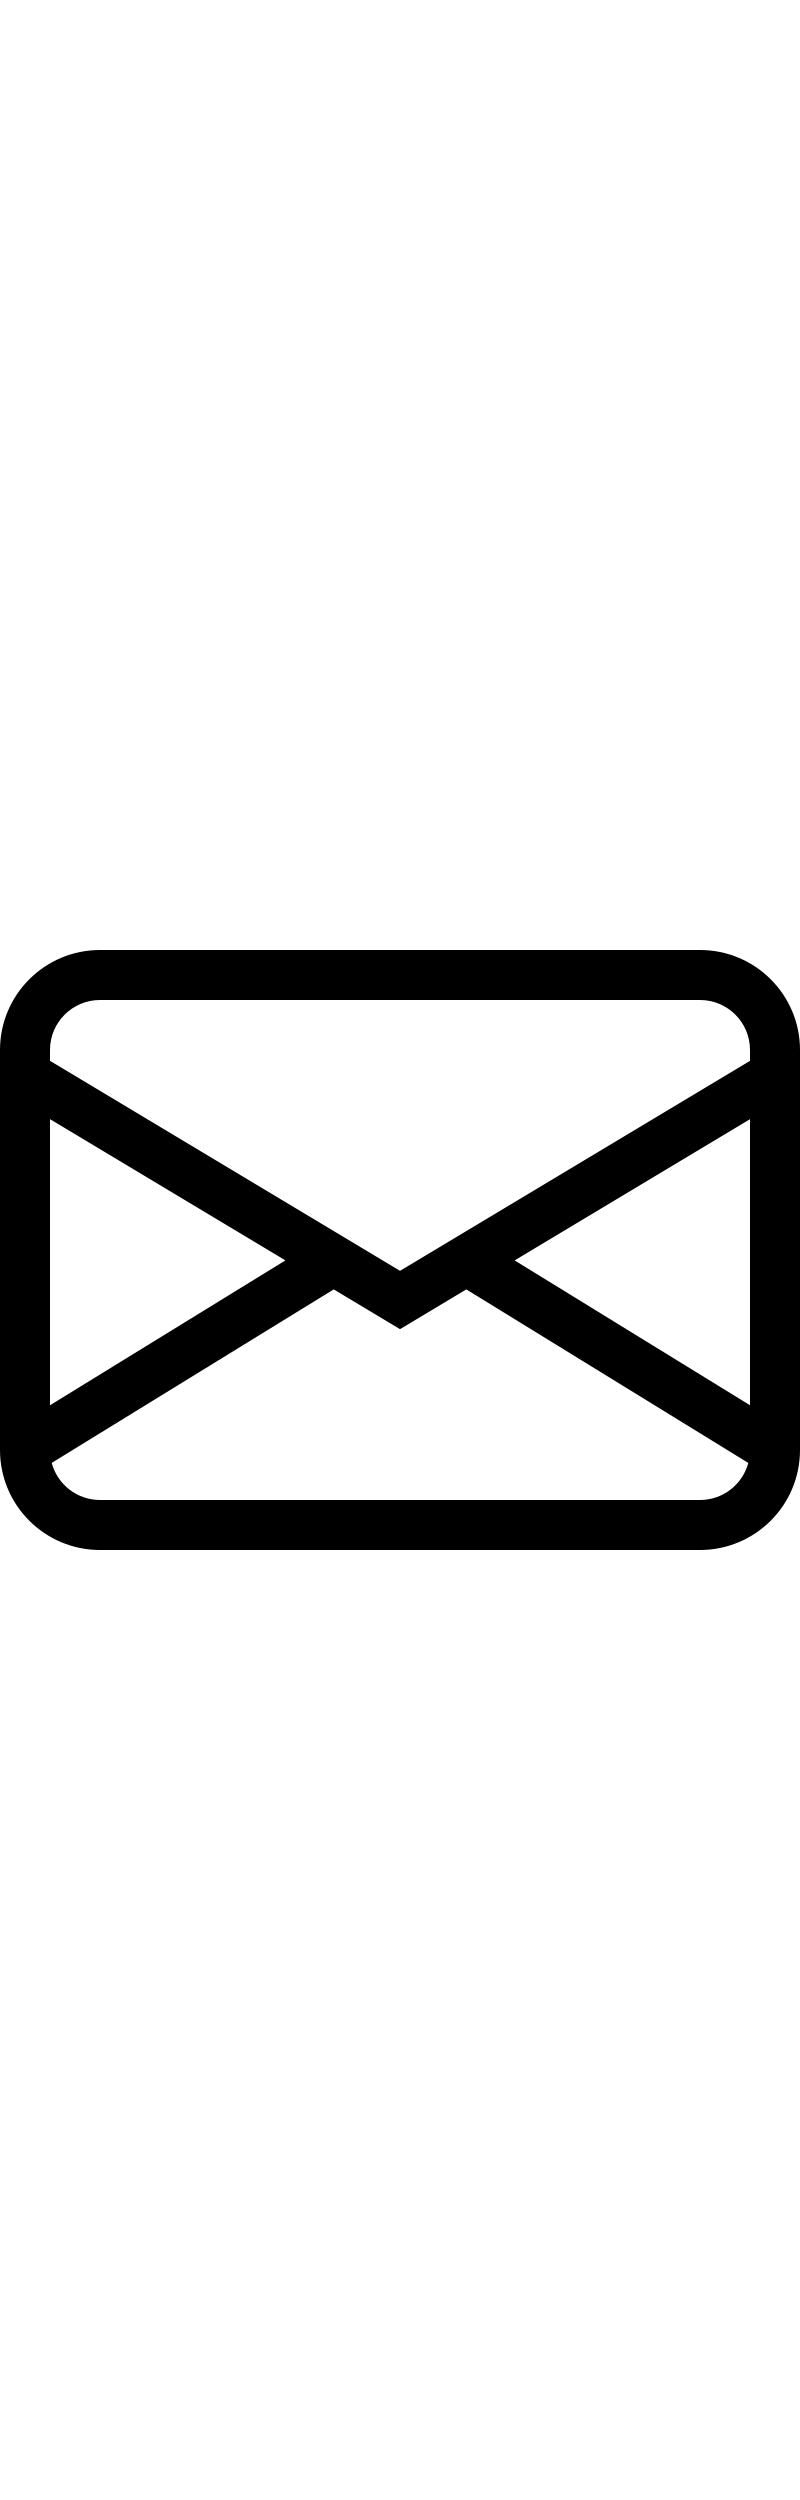
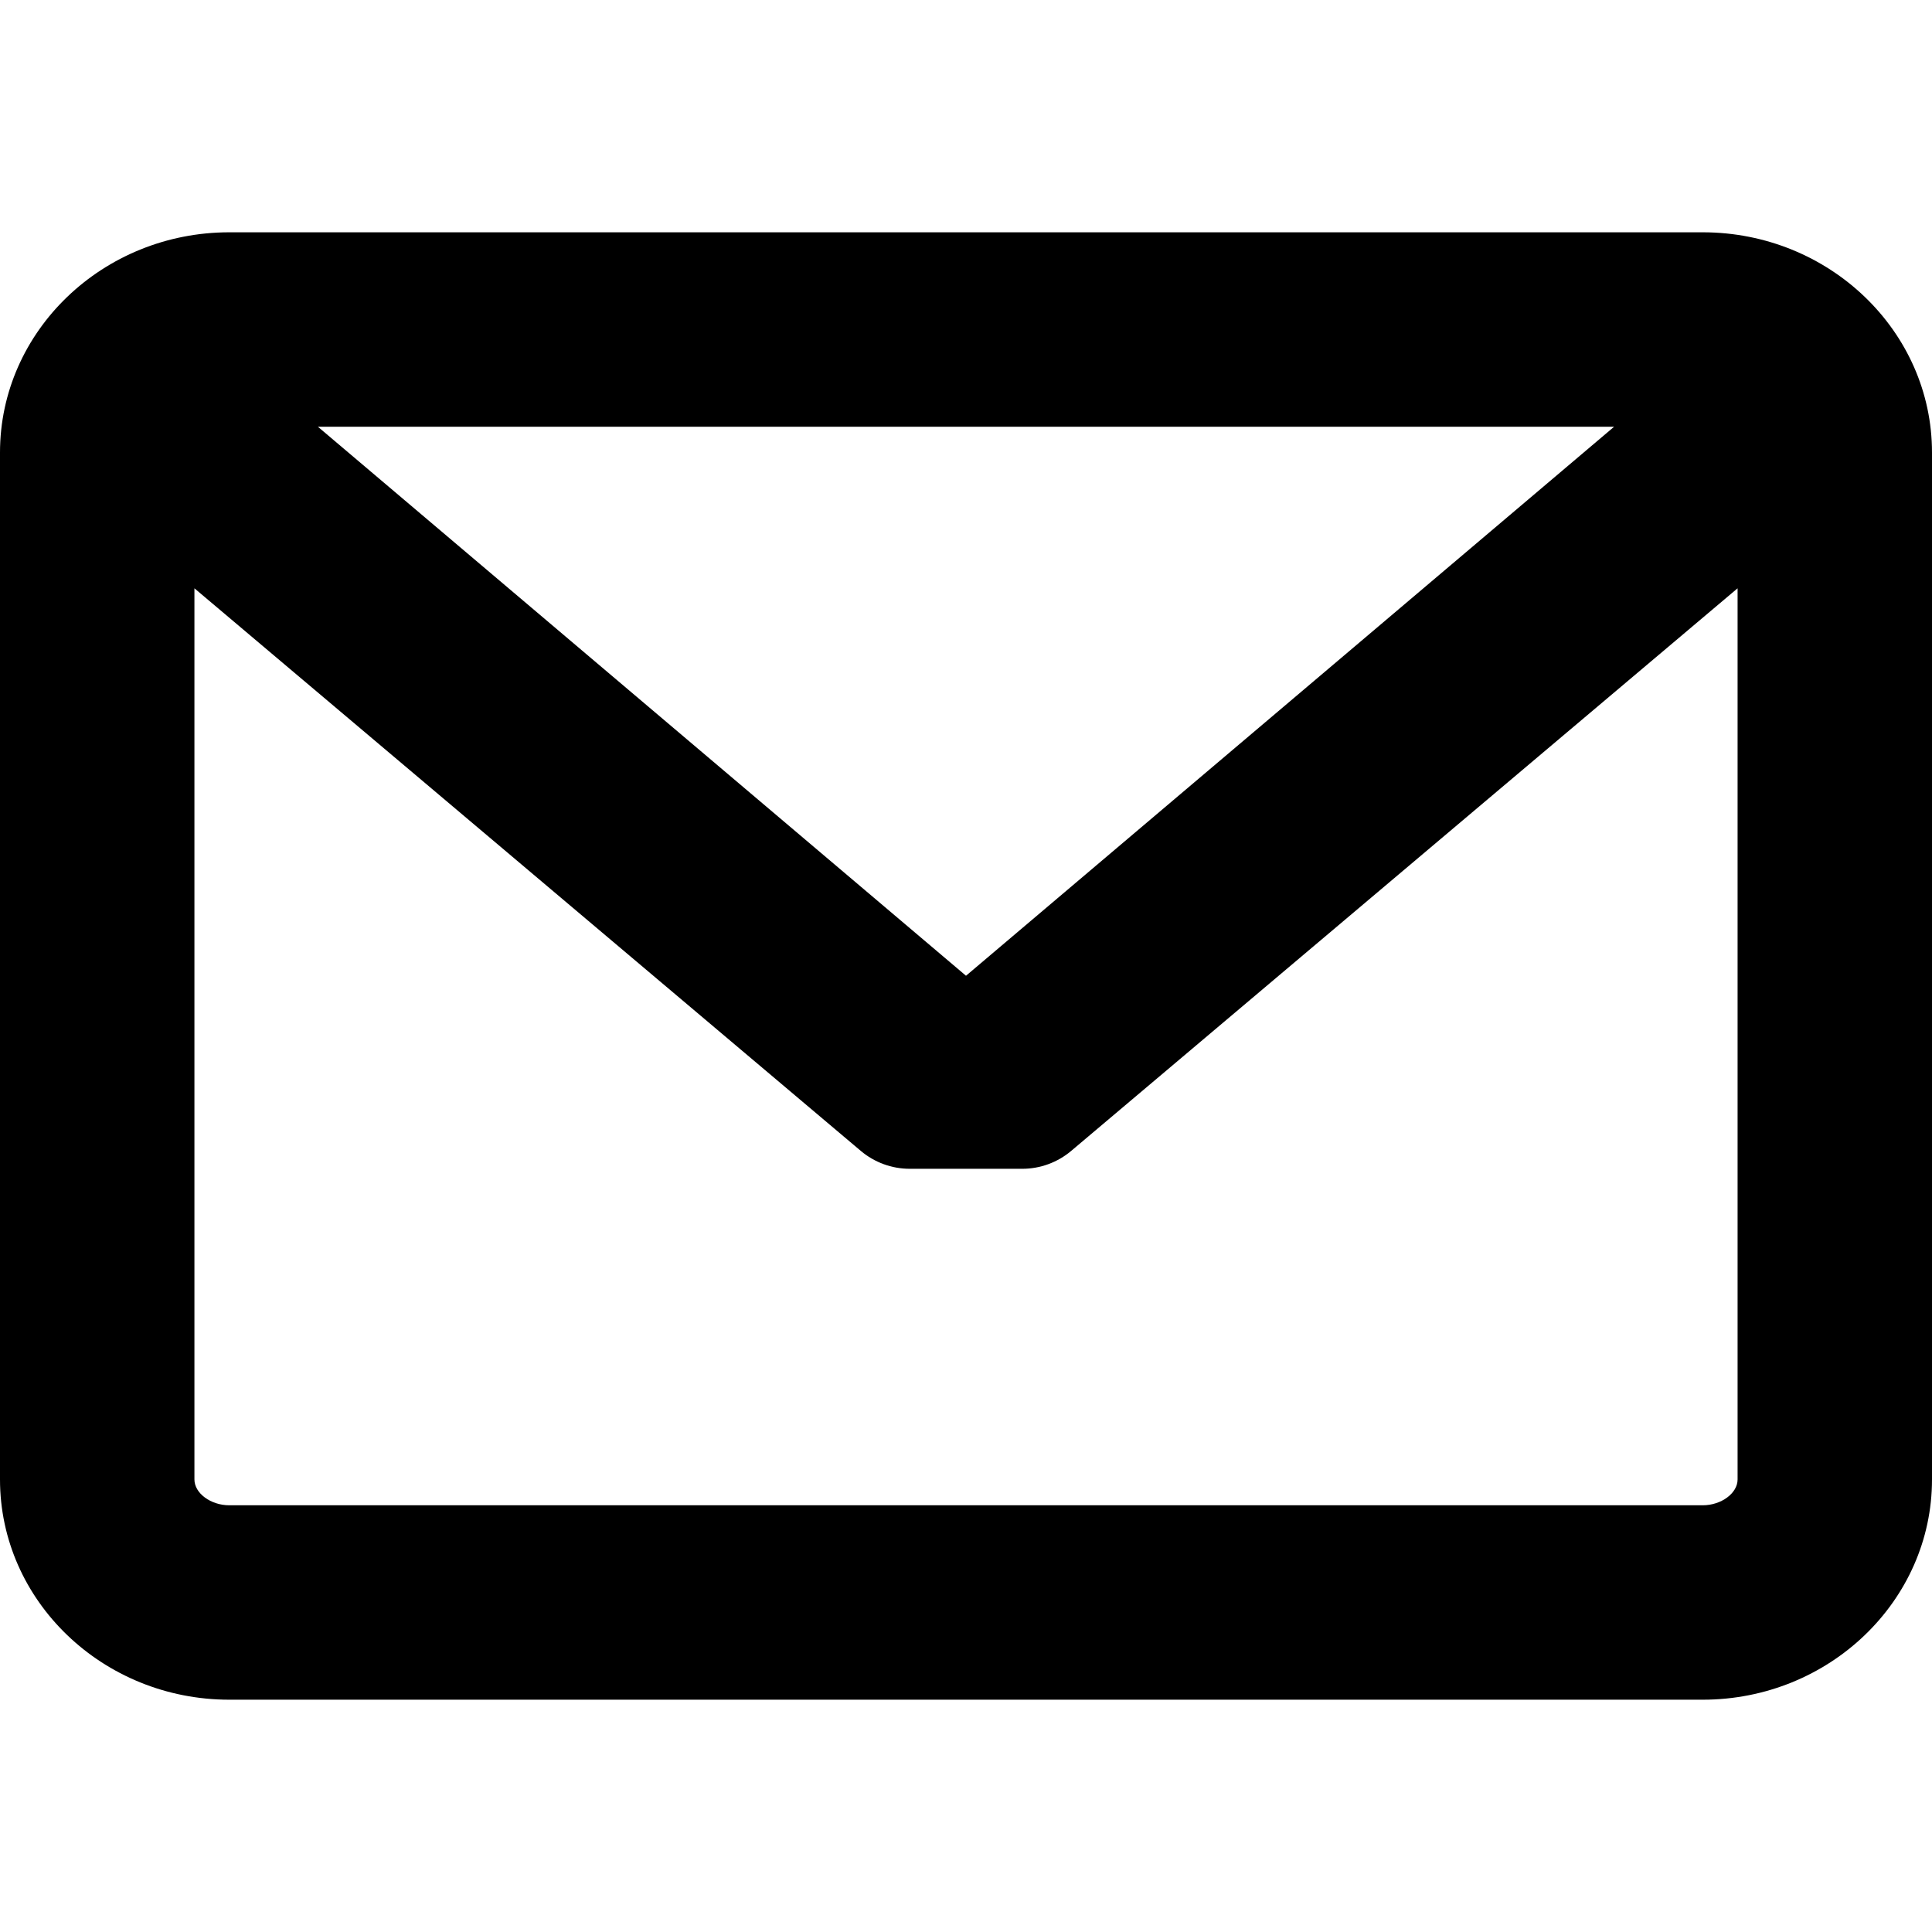
- <svg xmlns="http://www.w3.org/2000/svg" width="16" height="50" fill="currentColor" class="bi bi-envelope" viewBox="0 0 16 16">
-   <path d="M0 4a2 2 0 0 1 2-2h12a2 2 0 0 1 2 2v8a2 2 0 0 1-2 2H2a2 2 0 0 1-2-2V4Zm2-1a1 1 0 0 0-1 1v.217l7 4.2 7-4.2V4a1 1 0 0 0-1-1H2Zm13 2.383-4.708 2.825L15 11.105V5.383Zm-.034 6.876-5.64-3.471L8 9.583l-1.326-.795-5.64 3.47A1 1 0 0 0 2 13h12a1 1 0 0 0 .966-.741ZM1 11.105l4.708-2.897L1 5.383v5.722Z" />
+ <svg xmlns="http://www.w3.org/2000/svg" fill="#000000" height="16px" width="16px" version="1.1" id="Capa_1" viewBox="0 0 382.117 382.117" xml:space="preserve">
+   <path d="M336.764,45.945H45.354C20.346,45.945,0,65.484,0,89.5v203.117c0,24.016,20.346,43.555,45.354,43.555h291.41  c25.008,0,45.353-19.539,45.353-43.555V89.5C382.117,65.484,361.772,45.945,336.764,45.945z M336.764,297.72H45.354  c-3.676,0-6.9-2.384-6.9-5.103V116.359l131.797,111.27c2.702,2.282,6.138,3.538,9.676,3.538l22.259,0.001  c3.536,0,6.974-1.257,9.677-3.539l131.803-111.274v176.264C343.664,295.336,340.439,297.72,336.764,297.72z M191.059,192.987  L62.87,84.397h256.378L191.059,192.987z" />
</svg>
